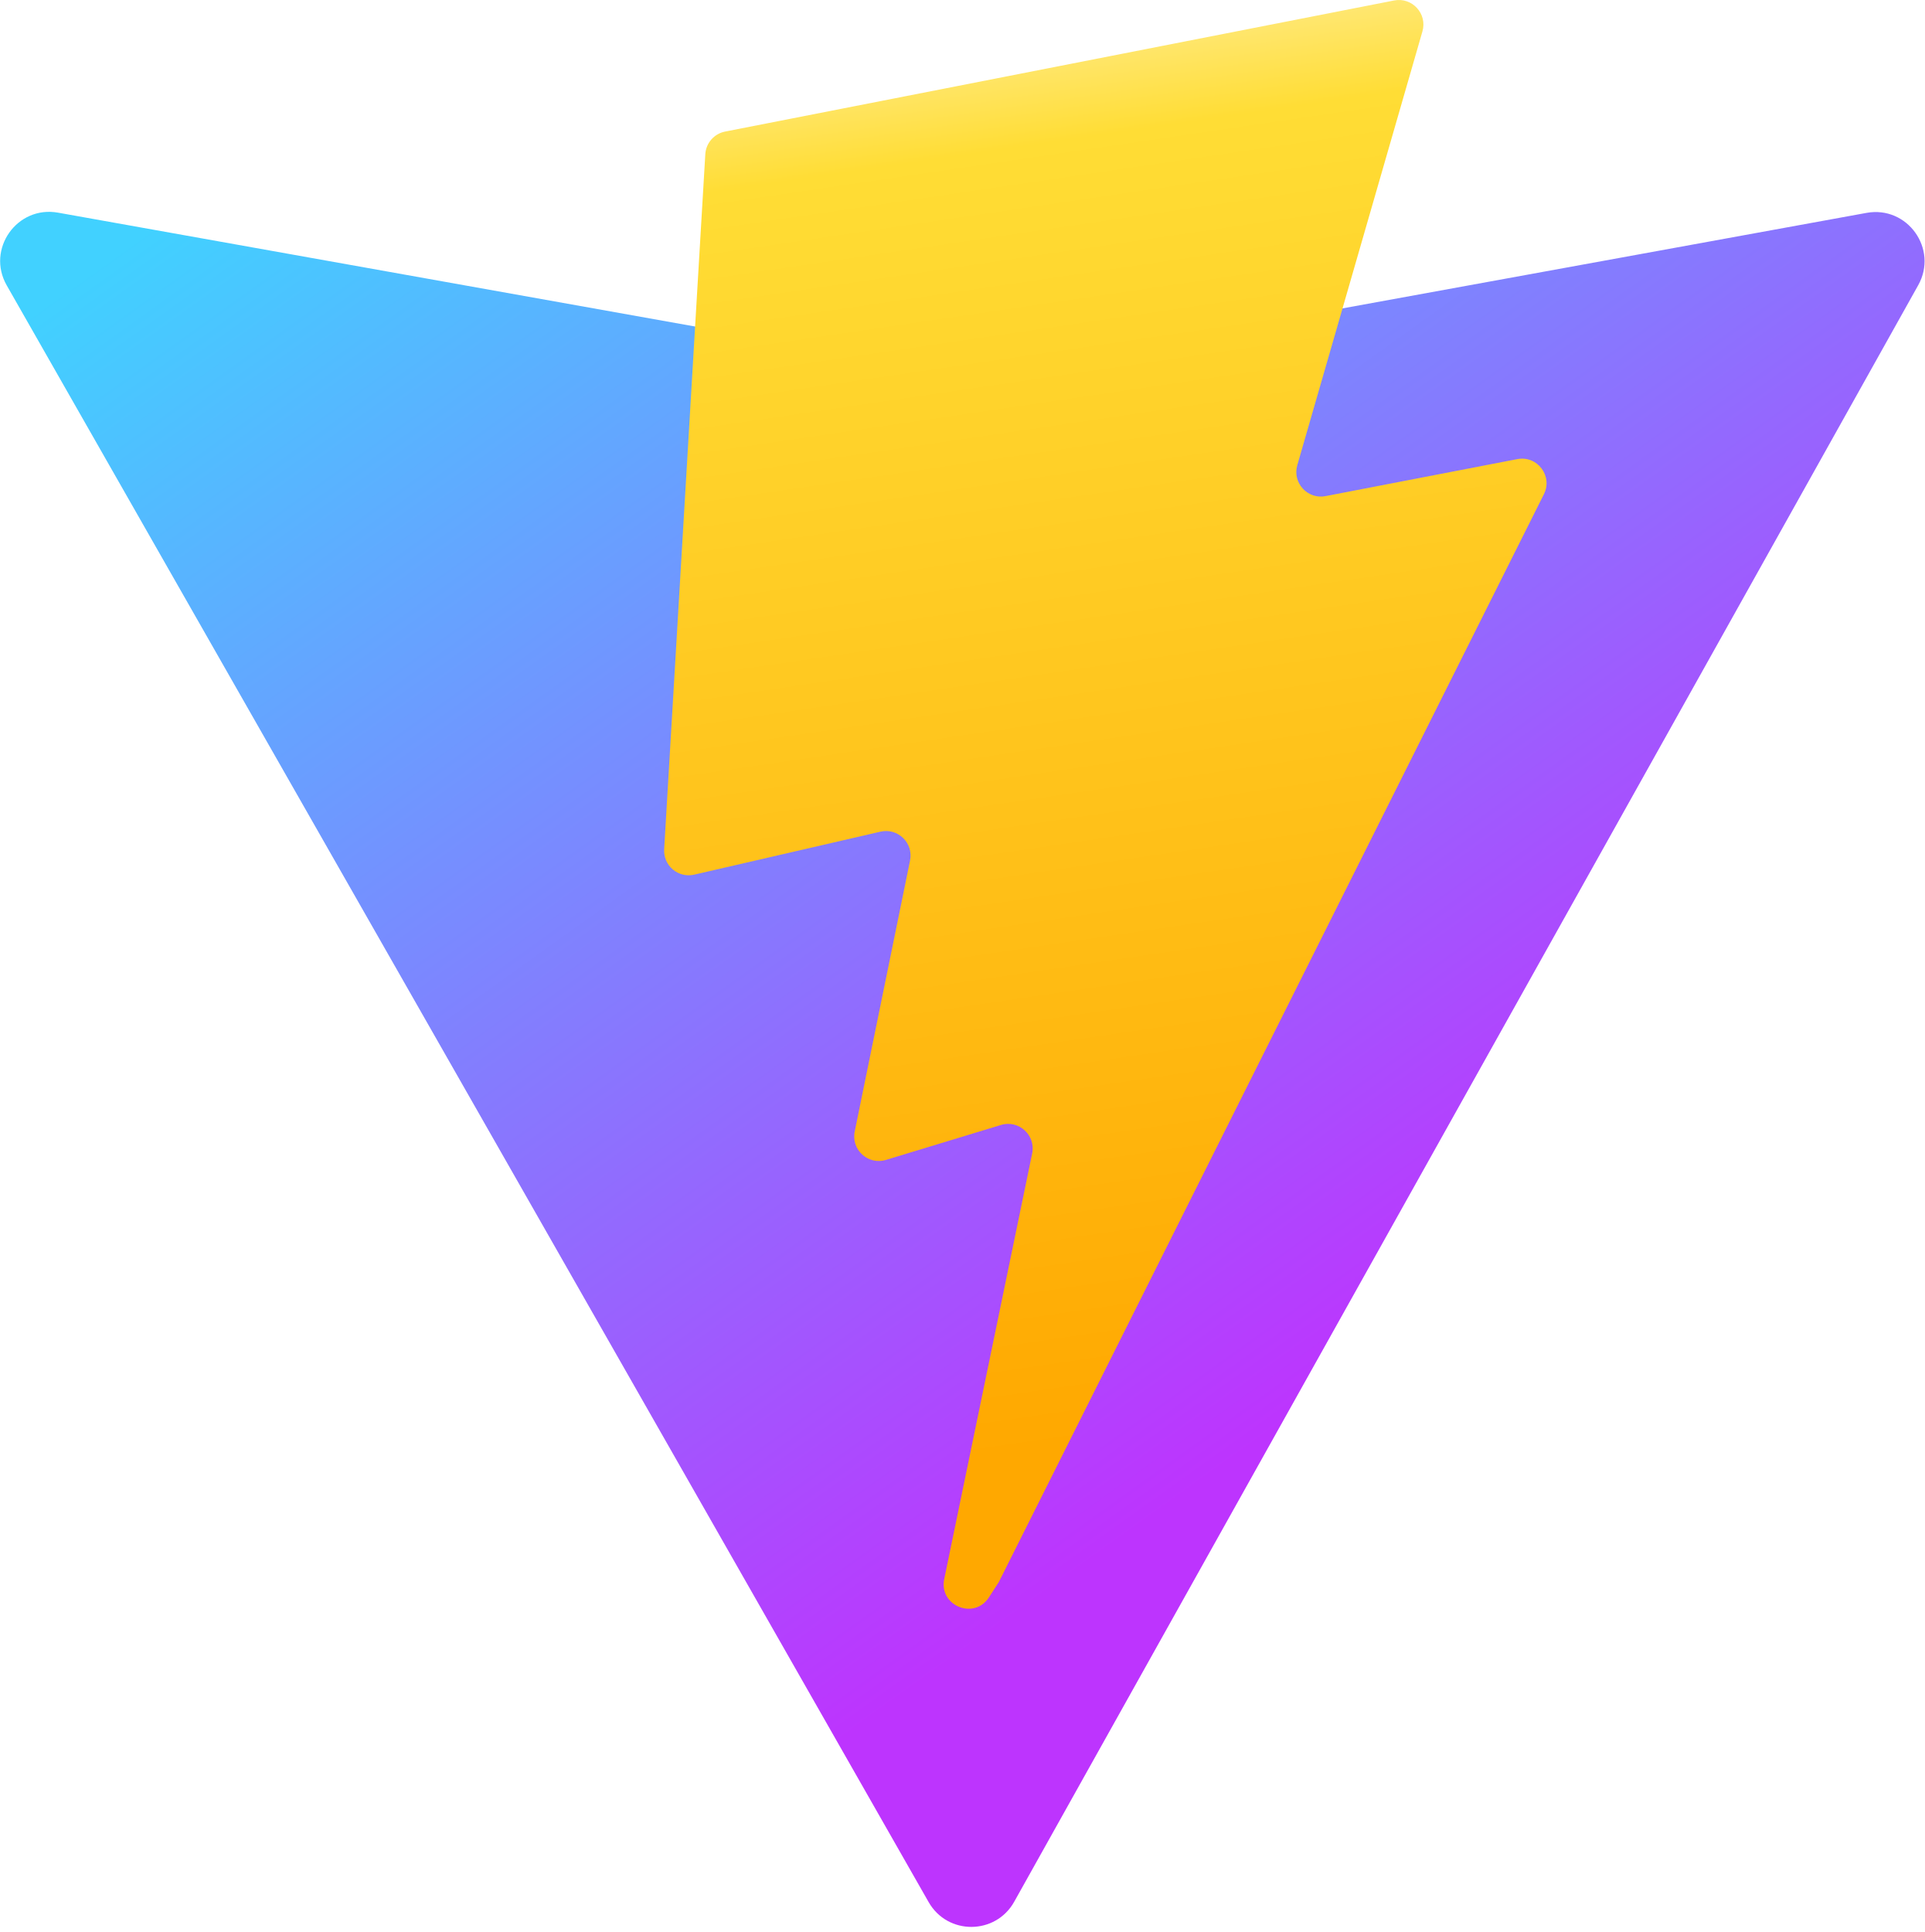
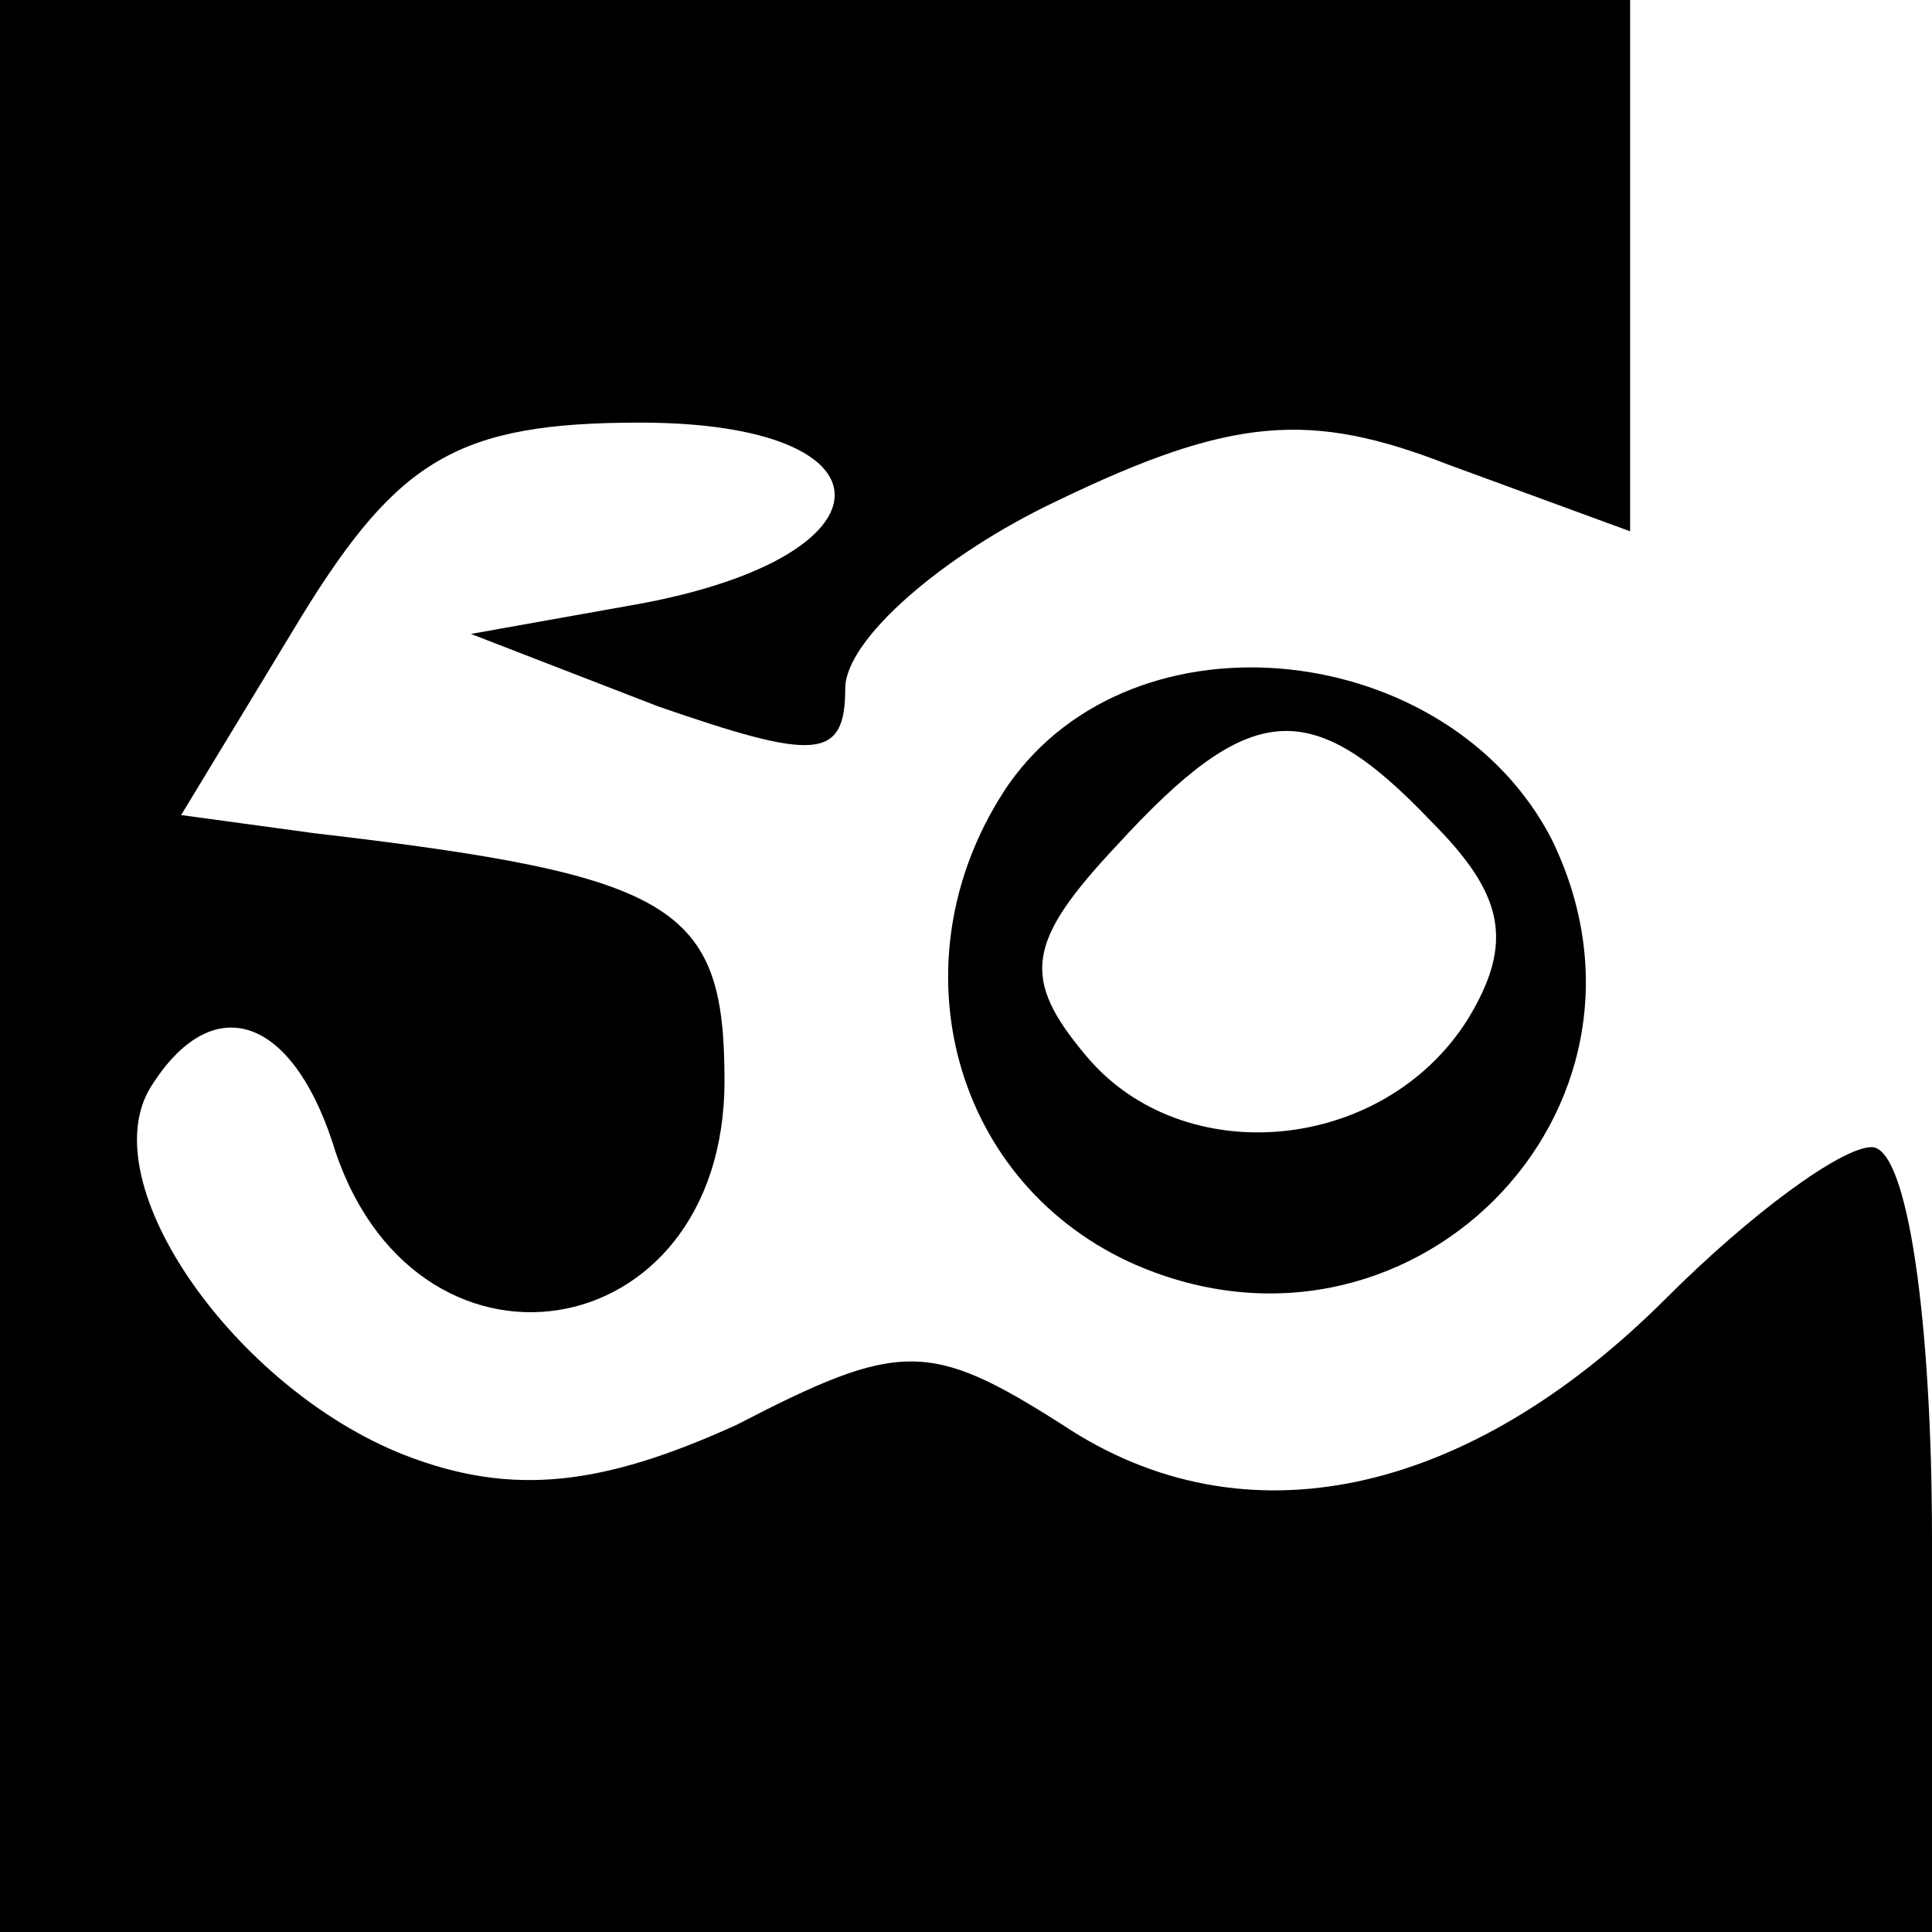
- <svg xmlns="http://www.w3.org/2000/svg" aria-hidden="true" role="img" class="iconify iconify--logos" width="31.88" height="32" preserveAspectRatio="xMidYMid meet" viewBox="0 0 256 257">
-   <defs>
-     <linearGradient id="IconifyId1813088fe1fbc01fb466" x1="-.828%" x2="57.636%" y1="7.652%" y2="78.411%">
-       <stop offset="0%" stop-color="#41D1FF" />
-       <stop offset="100%" stop-color="#BD34FE" />
-     </linearGradient>
-     <linearGradient id="IconifyId1813088fe1fbc01fb467" x1="43.376%" x2="50.316%" y1="2.242%" y2="89.03%">
-       <stop offset="0%" stop-color="#FFEA83" />
-       <stop offset="8.333%" stop-color="#FFDD35" />
-       <stop offset="100%" stop-color="#FFA800" />
-     </linearGradient>
-   </defs>
-   <path fill="url(#IconifyId1813088fe1fbc01fb466)" d="M255.153 37.938L134.897 252.976c-2.483 4.44-8.862 4.466-11.382.048L.875 37.958c-2.746-4.814 1.371-10.646 6.827-9.67l120.385 21.517a6.537 6.537 0 0 0 2.322-.004l117.867-21.483c5.438-.991 9.574 4.796 6.877 9.62Z" />
-   <path fill="url(#IconifyId1813088fe1fbc01fb467)" d="M185.432.063L96.44 17.501a3.268 3.268 0 0 0-2.634 3.014l-5.474 92.456a3.268 3.268 0 0 0 3.997 3.378l24.777-5.718c2.318-.535 4.413 1.507 3.936 3.838l-7.361 36.047c-.495 2.426 1.782 4.5 4.151 3.78l15.304-4.649c2.372-.72 4.652 1.36 4.15 3.788l-11.698 56.621c-.732 3.542 3.979 5.473 5.943 2.437l1.313-2.028l72.516-144.72c1.215-2.423-.88-5.186-3.54-4.672l-25.505 4.922c-2.396.462-4.435-1.77-3.759-4.114l16.646-57.705c.677-2.35-1.37-4.583-3.769-4.113Z" />
+ <svg xmlns="http://www.w3.org/2000/svg" version="1.0" width="32pt" height="32pt" viewBox="0 0 32 32" preserveAspectRatio="xMidYMid meet">
+   <g transform="translate(0,32) scale(0.1,-0.1)" fill="#000000" stroke="none">
+     <path d="M0 160 l0 -160 160 0 160 0 0 65 c0 36 -4 65 -10 65 -5 0 -20 -11 -34 -25 -33 -33 -70 -41 -100 -21 -22 14 -27 14 -54 0 -22 -10 -37 -12 -55 -5 -28 11 -52 45 -42 61 10 16 23 12 30 -9 13 -43 65 -35 65 10 0 29 -8 34 -68 41 l-22 3 20 33 c16 26 26 32 56 32 43 0 43 -22 0 -30 l-28 -5 31 -12 c26 -9 31 -9 31 3 0 8 16 22 35 31 29 14 42 15 65 6 l30 -11 0 44 0 44 -135 0 -135 0 0 -160z" />
+     <path d="M167 190 c-19 -28 -10 -65 20 -79 46 -21 92 25 70 70 -17 33 -69 39 -90 9z m70 -6 c12 -12 14 -20 6 -33 -14 -22 -47 -25 -63 -6 -11 13 -10 19 5 35 22 24 32 25 52 4z" />
+   </g>
</svg>
